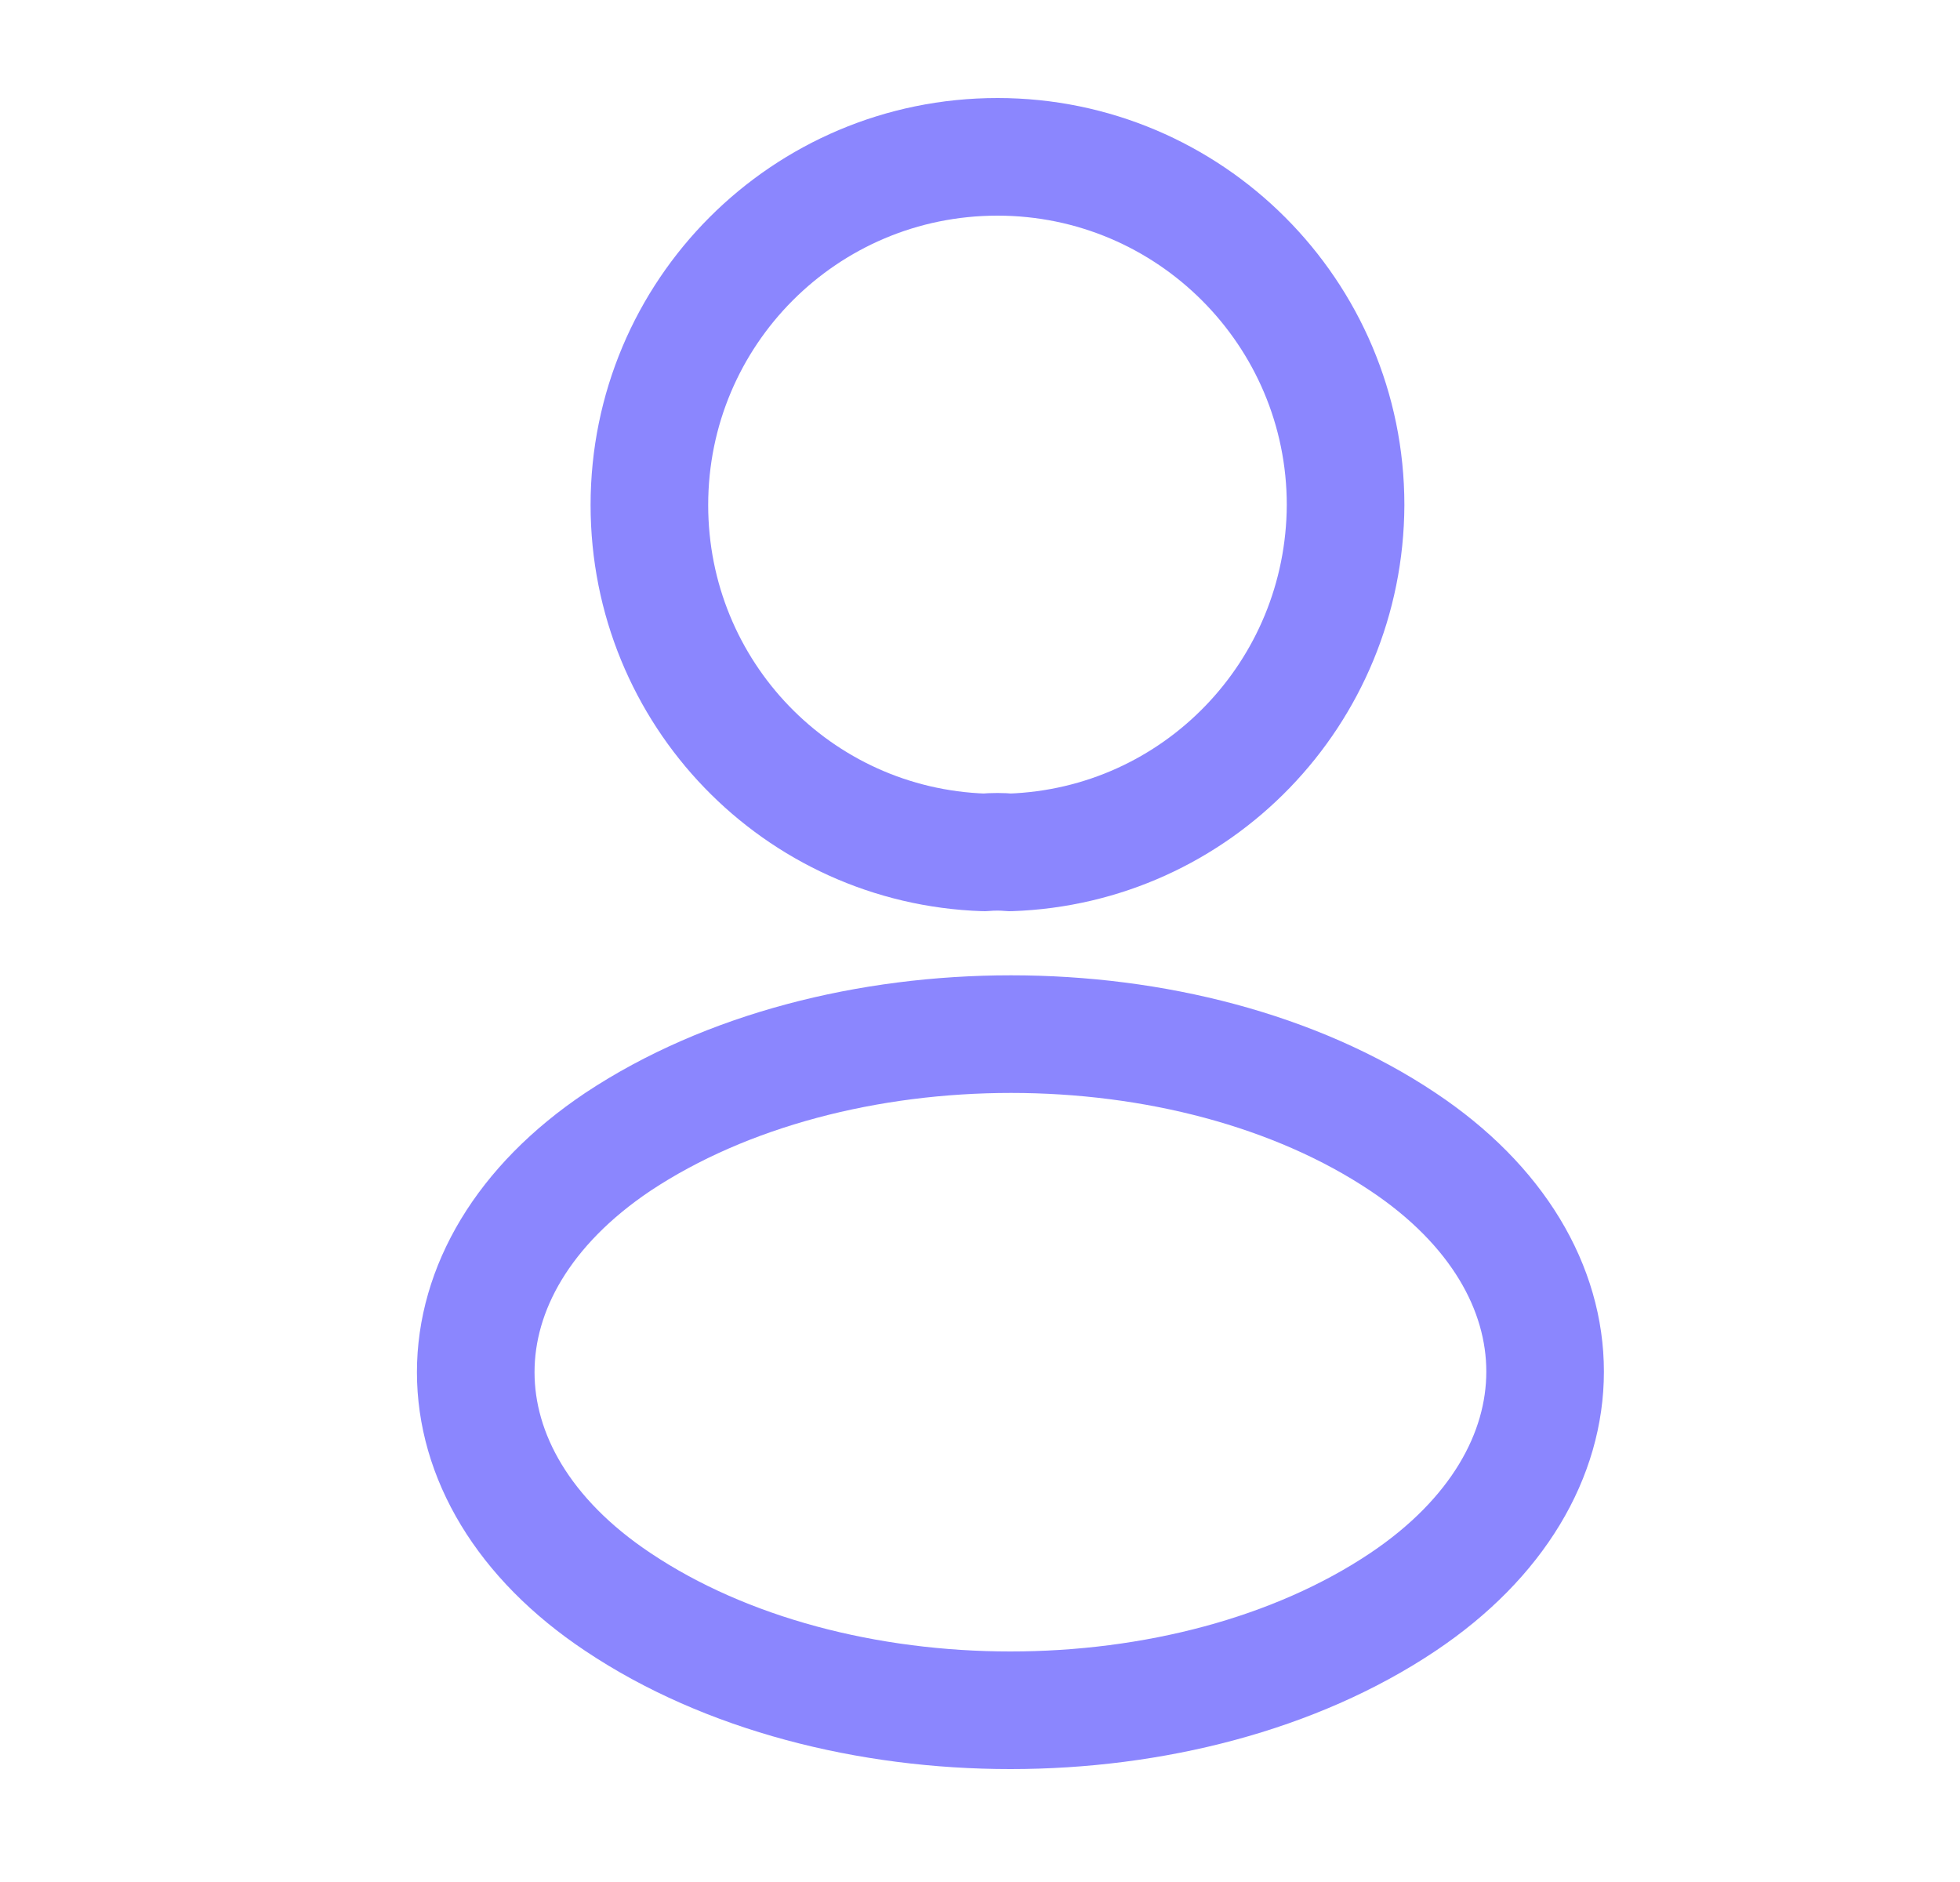
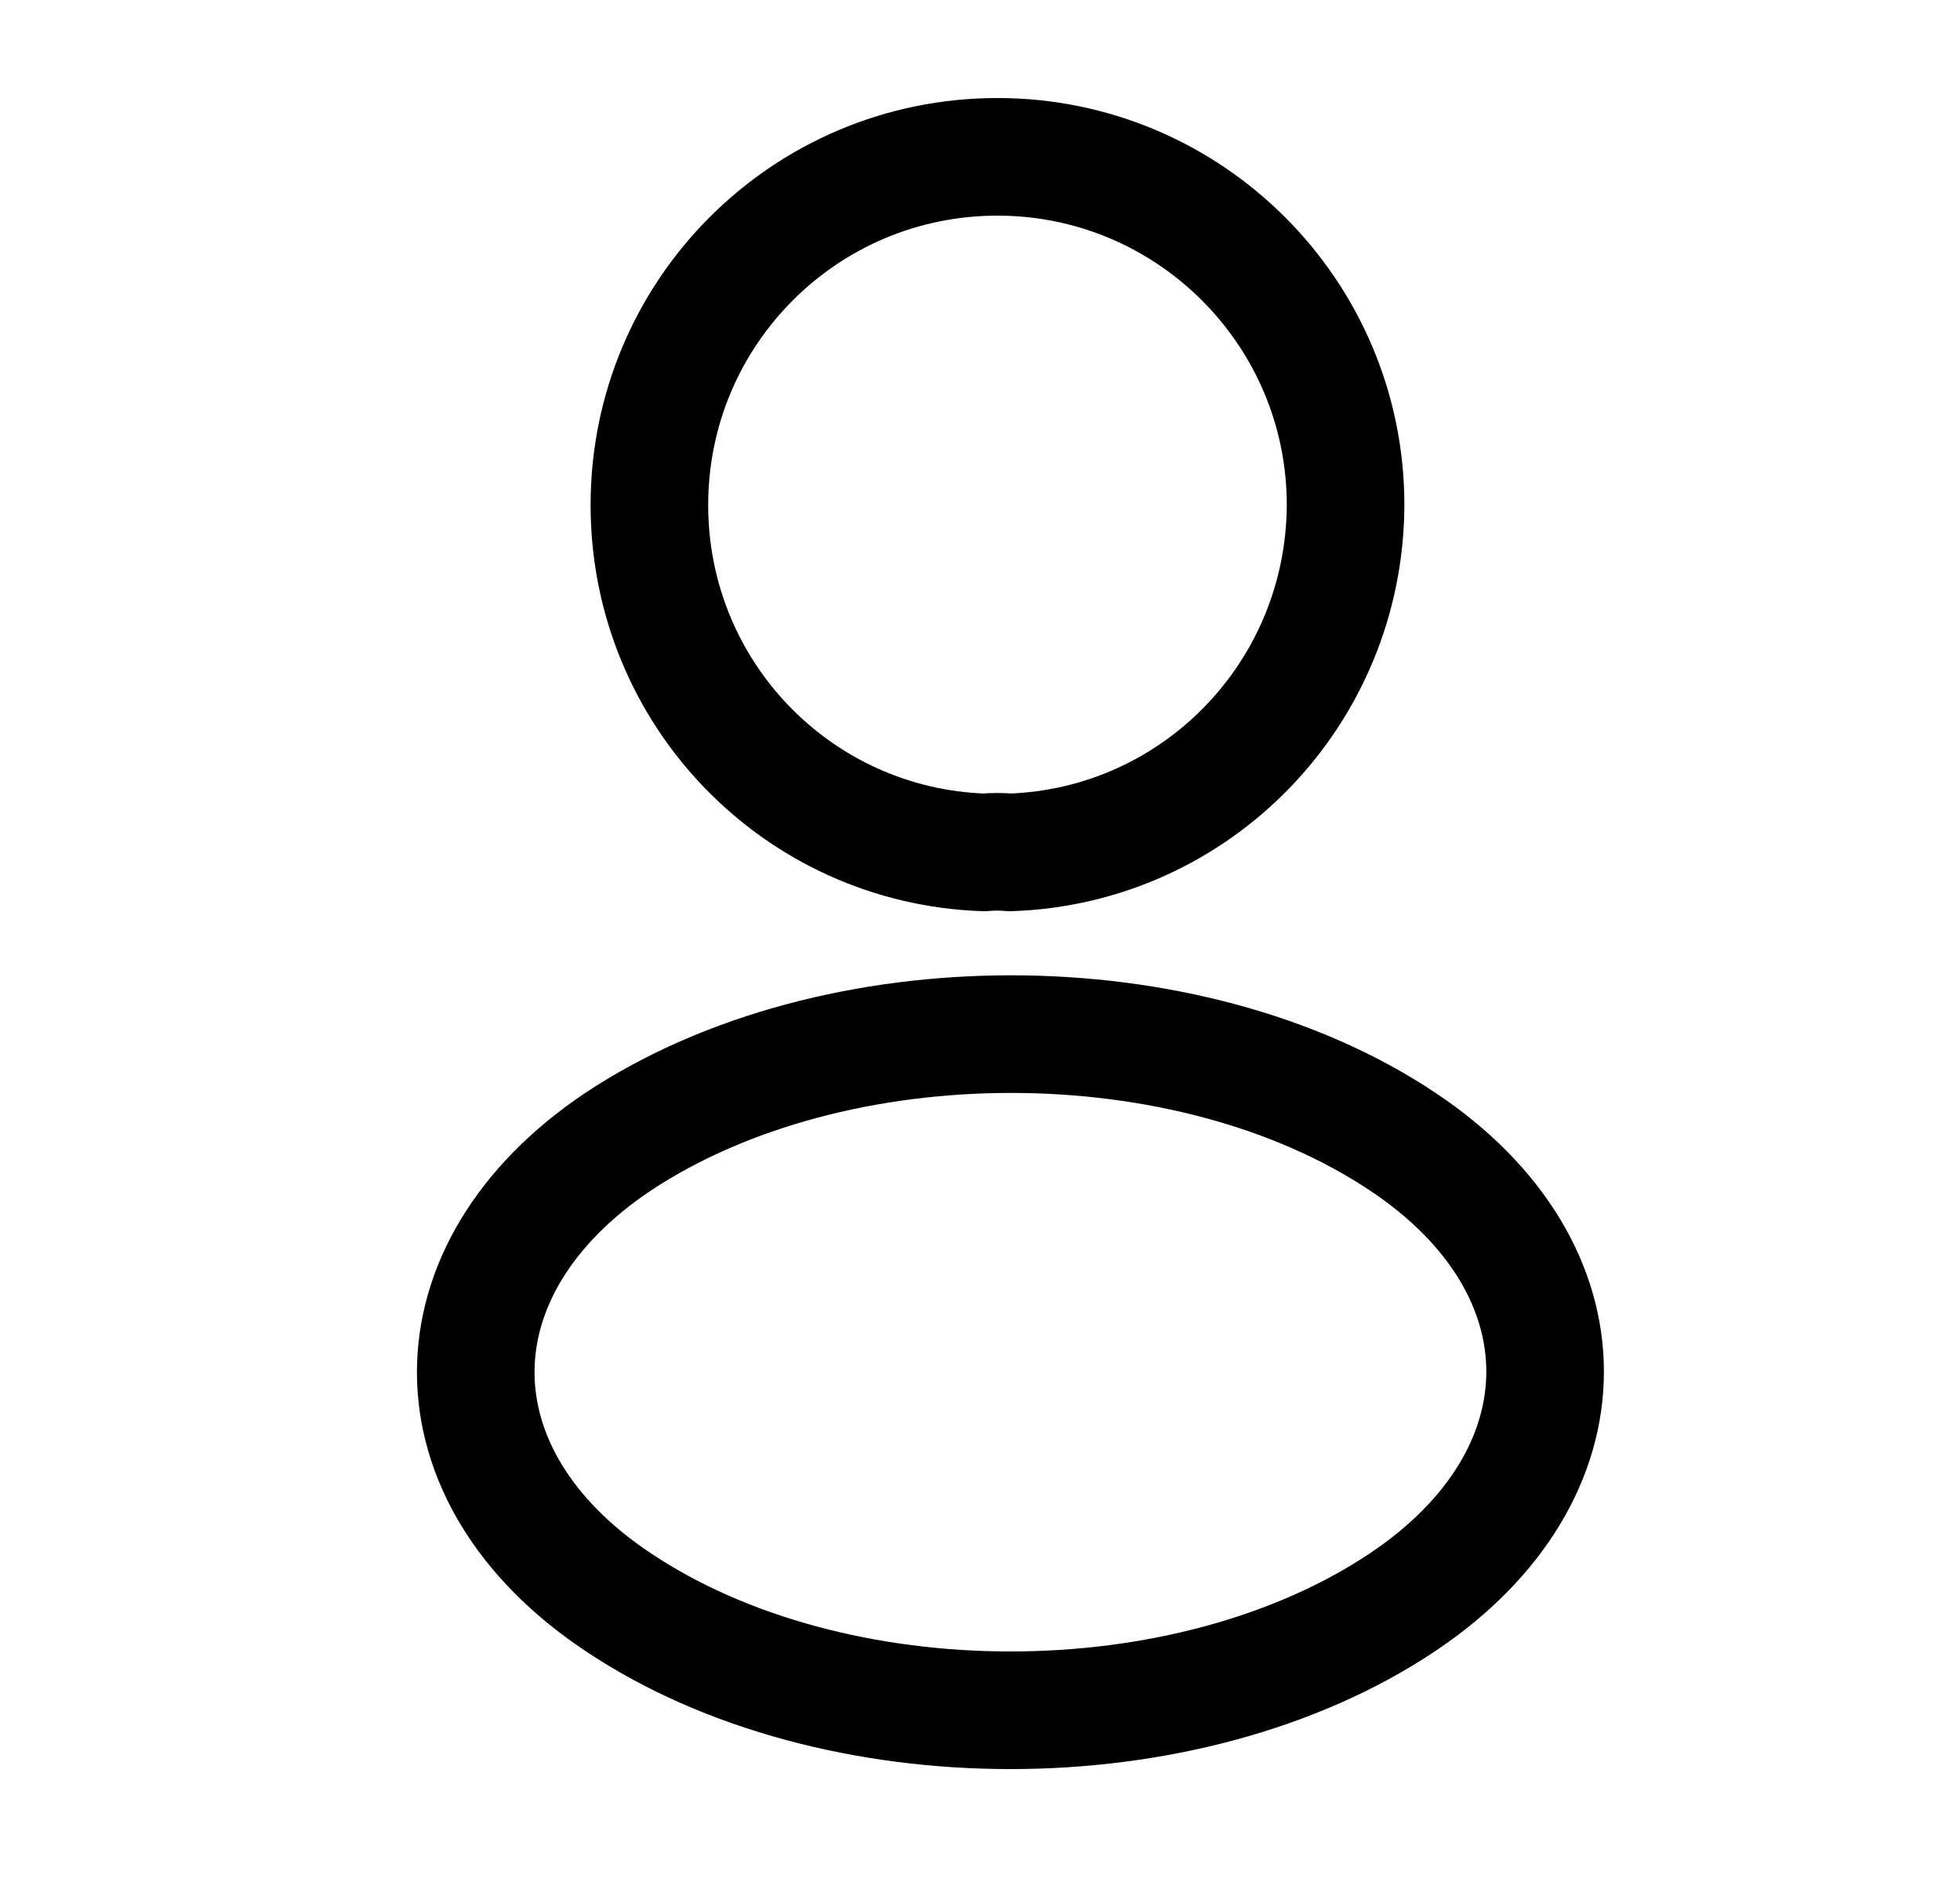
- <svg xmlns="http://www.w3.org/2000/svg" width="25" height="24" viewBox="0 0 25 24" fill="none">
-   <path d="M12.883 10.87C12.783 10.86 12.663 10.86 12.553 10.87C10.173 10.79 8.283 8.84 8.283 6.44C8.283 3.99 10.263 2 12.723 2C15.173 2 17.163 3.99 17.163 6.44C17.153 8.84 15.263 10.79 12.883 10.87Z" stroke="#8B86FE" stroke-width="1.5" stroke-linecap="round" stroke-linejoin="round" />
-   <path d="M7.883 14.56C5.463 16.18 5.463 18.82 7.883 20.43C10.633 22.27 15.143 22.27 17.893 20.43C20.313 18.81 20.313 16.17 17.893 14.56C15.153 12.73 10.643 12.73 7.883 14.56Z" stroke="#8B86FE" stroke-width="1.5" stroke-linecap="round" stroke-linejoin="round" />
+ <svg xmlns="http://www.w3.org/2000/svg" width="25px" height="24px" viewBox="0 0 25 24" fill="none" transform="rotate(0) scale(1, 1)">
+   <path d="M12.883 10.87C12.783 10.86 12.663 10.86 12.553 10.87C10.173 10.79 8.283 8.84 8.283 6.44C8.283 3.99 10.263 2 12.723 2C15.173 2 17.163 3.99 17.163 6.44C17.153 8.84 15.263 10.79 12.883 10.87Z" stroke="#000000" stroke-width="1.5" stroke-linecap="round" stroke-linejoin="round" />
+   <path d="M7.883 14.56C5.463 16.18 5.463 18.82 7.883 20.43C10.633 22.27 15.143 22.27 17.893 20.43C20.313 18.81 20.313 16.17 17.893 14.56C15.153 12.73 10.643 12.73 7.883 14.56Z" stroke="#000000" stroke-width="1.5" stroke-linecap="round" stroke-linejoin="round" />
</svg>
